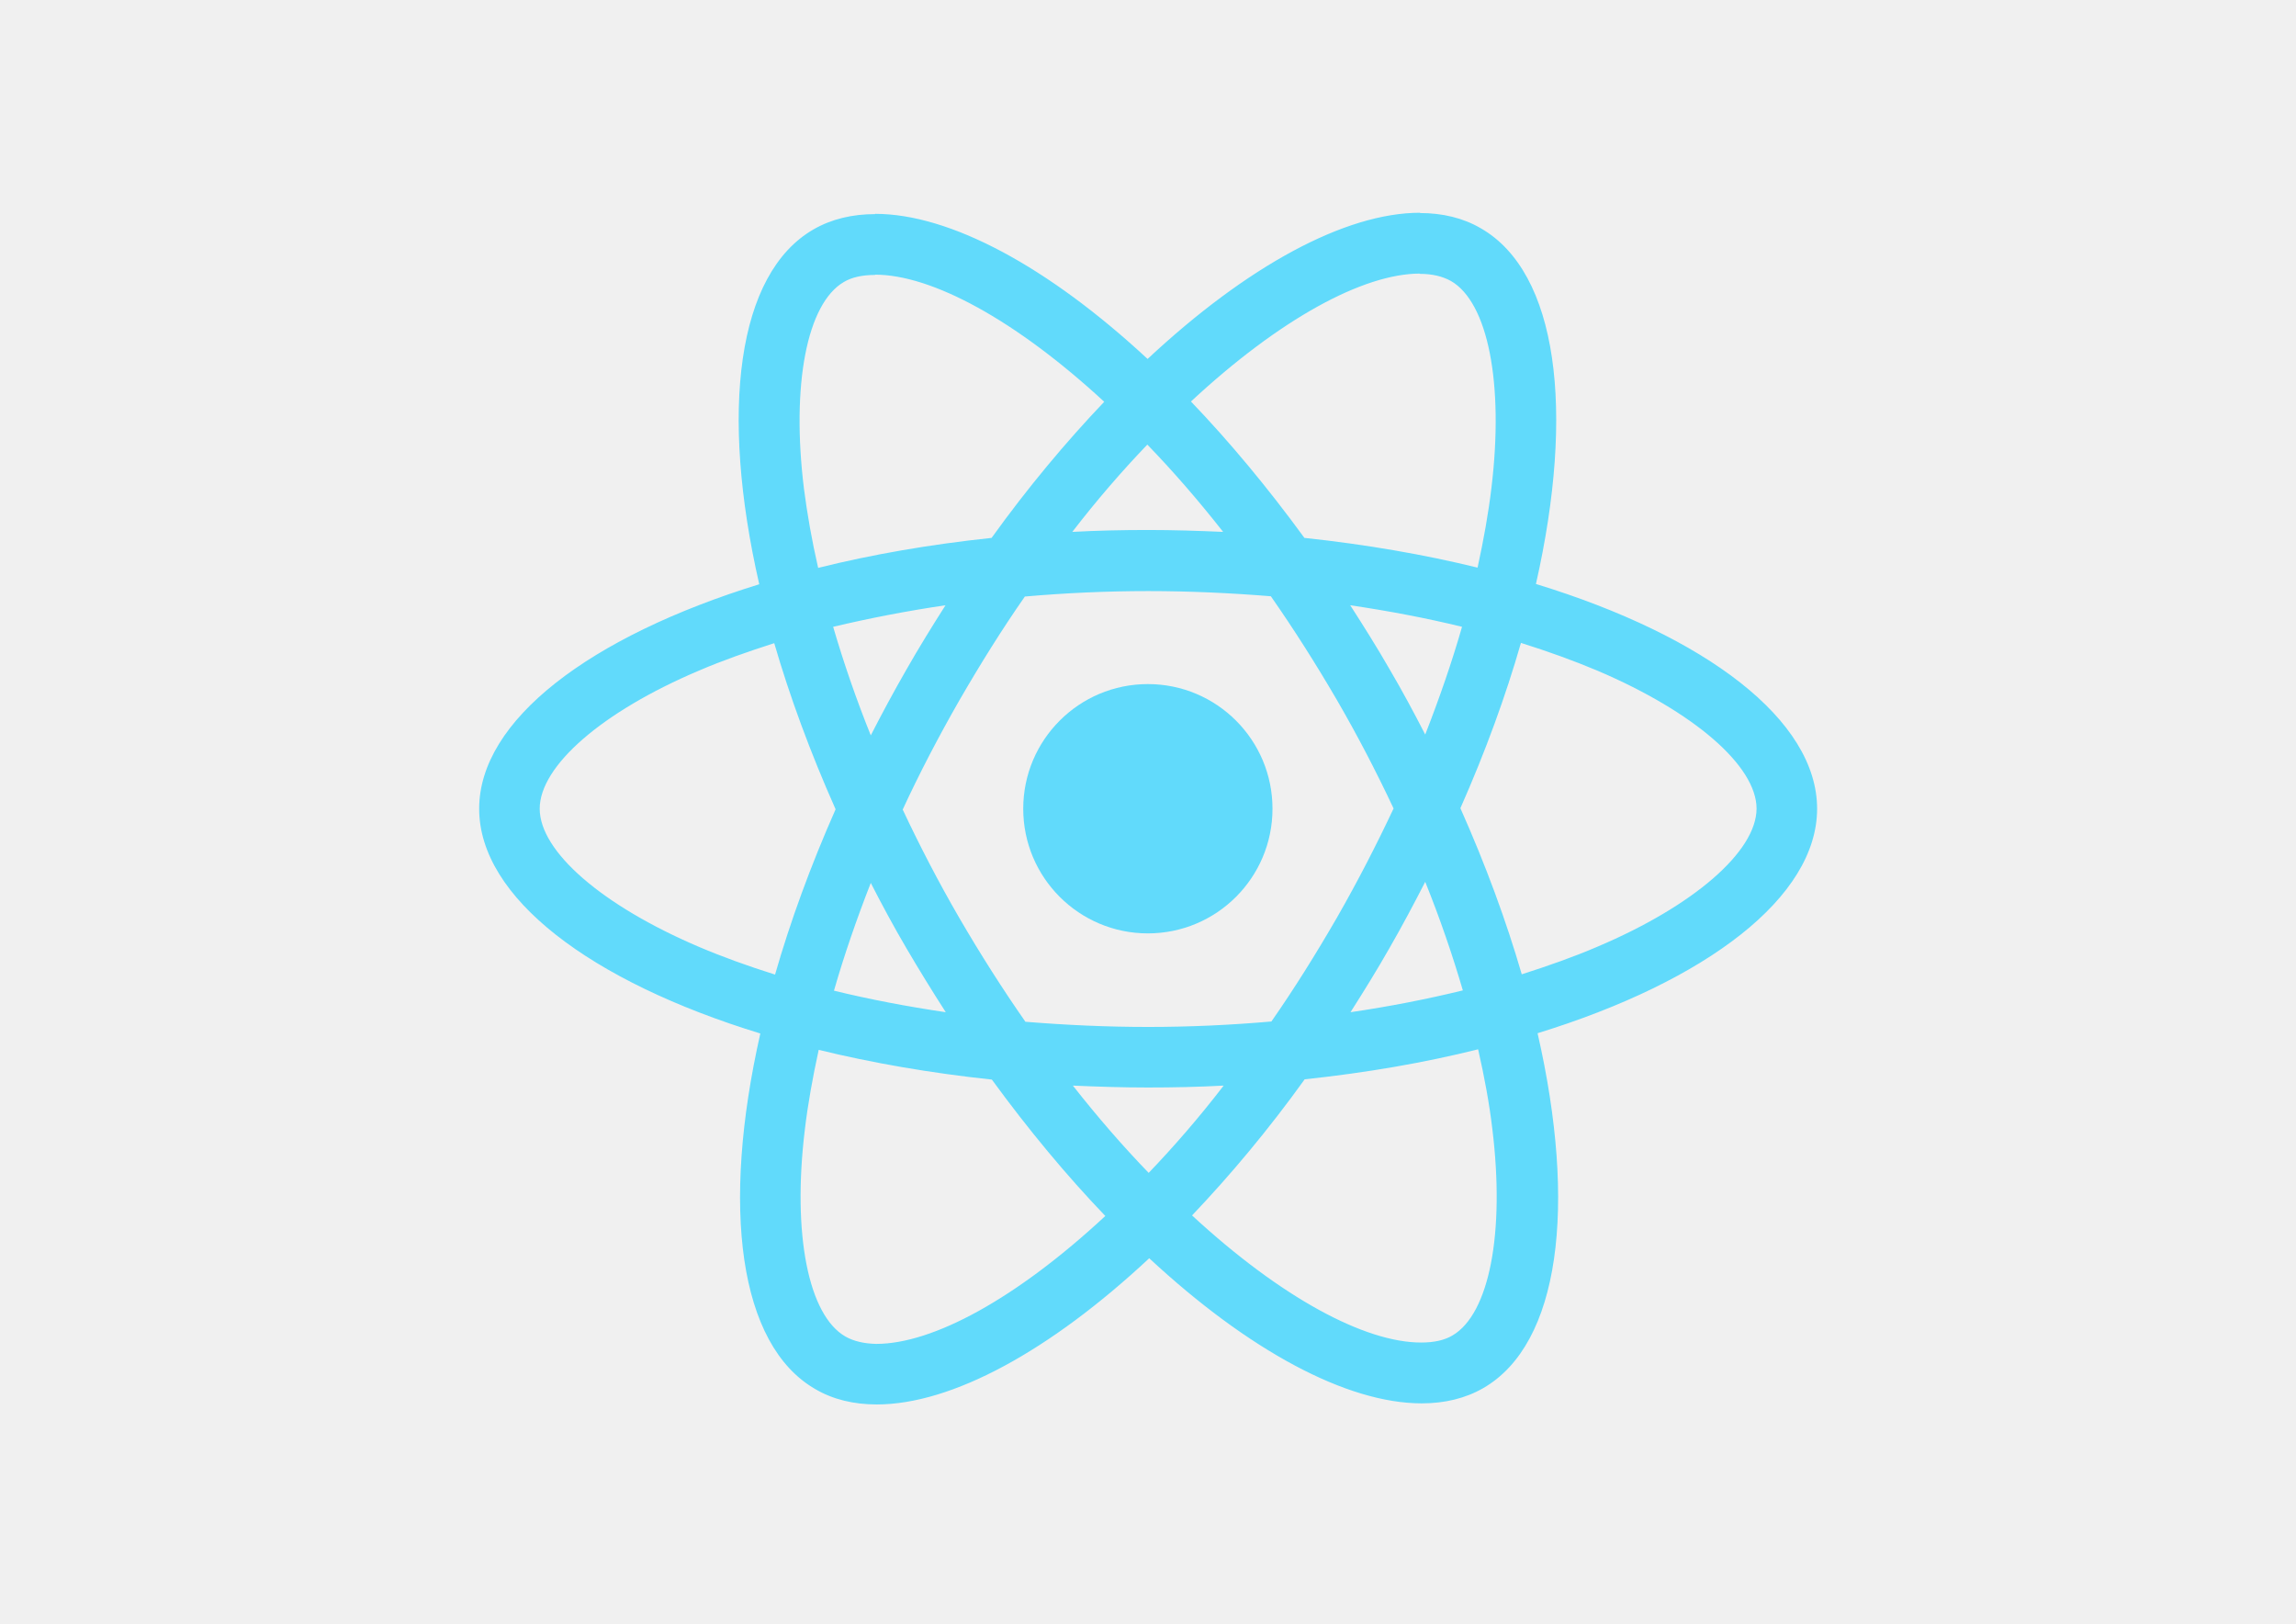
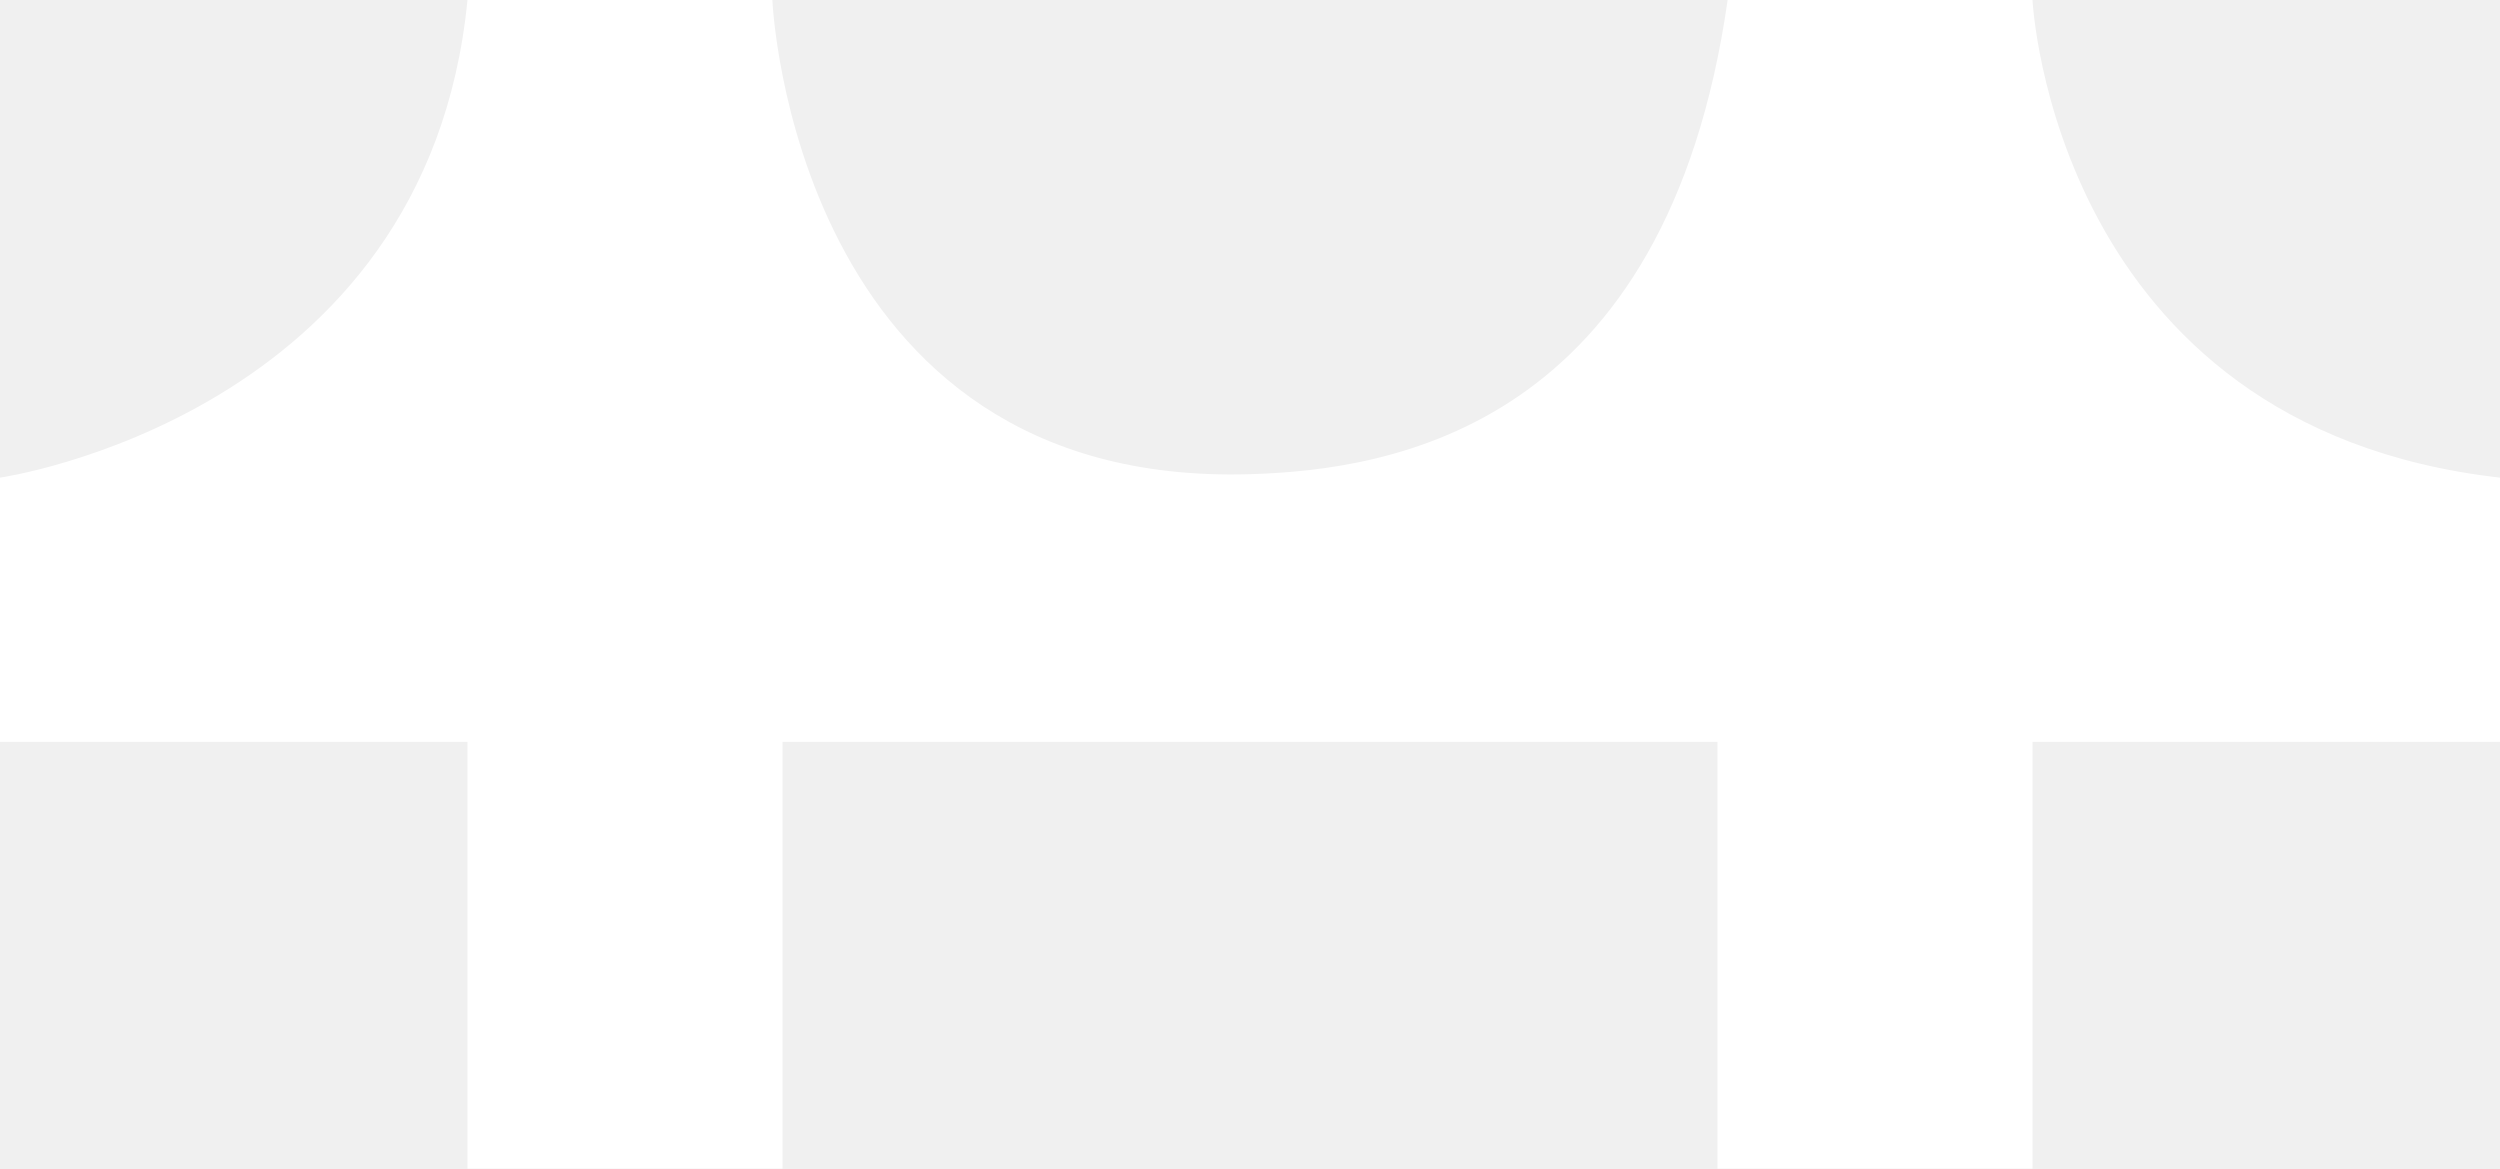
- <svg xmlns="http://www.w3.org/2000/svg" viewBox="0 0 841.9 595.3">
-   <g fill="#61DAFB">
-     <path d="M666.3 296.5c0-32.5-40.7-63.3-103.1-82.4 14.4-63.6 8-114.2-20.2-130.4-6.5-3.8-14.1-5.6-22.4-5.6v22.3c4.6 0 8.3.9 11.4 2.6 13.6 7.8 19.5 37.5 14.9 75.7-1.1 9.4-2.9 19.3-5.1 29.4-19.6-4.8-41-8.5-63.5-10.9-13.5-18.5-27.5-35.3-41.6-50 32.6-30.3 63.2-46.9 84-46.9V78c-27.5 0-63.5 19.6-99.9 53.6-36.4-33.8-72.4-53.2-99.9-53.2v22.3c20.7 0 51.4 16.5 84 46.6-14 14.7-28 31.4-41.3 49.9-22.6 2.4-44 6.1-63.6 11-2.3-10-4-19.7-5.2-29-4.7-38.2 1.1-67.9 14.6-75.8 3-1.8 6.9-2.6 11.5-2.6V78.5c-8.4 0-16 1.8-22.6 5.6-28.1 16.2-34.4 66.7-19.9 130.1-62.2 19.2-102.7 49.9-102.7 82.3 0 32.5 40.7 63.3 103.1 82.4-14.4 63.6-8 114.2 20.2 130.4 6.5 3.8 14.1 5.6 22.5 5.6 27.5 0 63.5-19.6 99.9-53.6 36.4 33.8 72.4 53.2 99.9 53.2 8.4 0 16-1.8 22.6-5.6 28.1-16.2 34.4-66.7 19.9-130.1 62-19.1 102.5-49.9 102.5-82.3zm-130.2-66.7c-3.7 12.9-8.3 26.2-13.5 39.5-4.1-8-8.4-16-13.1-24-4.6-8-9.5-15.8-14.4-23.4 14.2 2.1 27.9 4.7 41 7.9zm-45.8 106.5c-7.8 13.5-15.8 26.3-24.1 38.2-14.9 1.3-30 2-45.2 2-15.1 0-30.2-.7-45-1.9-8.3-11.9-16.4-24.6-24.2-38-7.6-13.1-14.5-26.4-20.8-39.8 6.2-13.4 13.2-26.8 20.7-39.9 7.8-13.5 15.8-26.3 24.1-38.2 14.9-1.3 30-2 45.2-2 15.1 0 30.2.7 45 1.9 8.3 11.9 16.4 24.6 24.2 38 7.6 13.1 14.5 26.4 20.8 39.8-6.3 13.4-13.2 26.8-20.7 39.9zm32.3-13c5.4 13.4 10 26.8 13.8 39.8-13.1 3.2-26.9 5.9-41.2 8 4.9-7.7 9.8-15.6 14.4-23.7 4.6-8 8.9-16.1 13-24.1zM421.2 430c-9.3-9.6-18.6-20.3-27.8-32 9 .4 18.2.7 27.5.7 9.4 0 18.7-.2 27.8-.7-9 11.7-18.3 22.4-27.5 32zm-74.4-58.9c-14.2-2.1-27.9-4.7-41-7.9 3.7-12.9 8.3-26.2 13.5-39.5 4.1 8 8.4 16 13.1 24 4.7 8 9.5 15.8 14.4 23.4zM420.7 163c9.3 9.6 18.6 20.3 27.8 32-9-.4-18.2-.7-27.5-.7-9.4 0-18.7.2-27.8.7 9-11.7 18.3-22.4 27.5-32zm-74 58.9c-4.9 7.7-9.8 15.6-14.4 23.7-4.6 8-8.9 16-13 24-5.4-13.4-10-26.8-13.8-39.8 13.1-3.1 26.9-5.8 41.2-7.9zm-90.5 125.2c-35.4-15.1-58.3-34.9-58.3-50.6 0-15.7 22.9-35.6 58.3-50.6 8.6-3.7 18-7 27.7-10.1 5.7 19.6 13.2 40 22.5 60.9-9.2 20.8-16.6 41.1-22.2 60.6-9.9-3.1-19.3-6.5-28-10.2zM310 490c-13.6-7.8-19.5-37.5-14.9-75.7 1.1-9.4 2.9-19.3 5.1-29.4 19.6 4.8 41 8.5 63.5 10.9 13.5 18.5 27.5 35.3 41.6 50-32.6 30.3-63.2 46.9-84 46.9-4.5-.1-8.3-1-11.3-2.7zm237.2-76.2c4.7 38.2-1.1 67.9-14.6 75.8-3 1.8-6.9 2.6-11.5 2.6-20.7 0-51.4-16.5-84-46.6 14-14.7 28-31.4 41.3-49.9 22.6-2.4 44-6.1 63.6-11 2.3 10.1 4.1 19.8 5.2 29.1zm38.5-66.7c-8.6 3.7-18 7-27.7 10.1-5.7-19.6-13.2-40-22.5-60.9 9.2-20.8 16.6-41.1 22.2-60.6 9.9 3.1 19.3 6.5 28.1 10.2 35.4 15.1 58.3 34.9 58.3 50.6-.1 15.7-23 35.6-58.4 50.6zM320.8 78.4z" />
-     <circle cx="420.9" cy="296.5" r="45.7" />
-     <path d="M520.5 78.1z" />
+ <svg xmlns="http://www.w3.org/2000/svg" viewBox="0 0 246 115">
+   <defs>
+     <style>.cls-1{fill:#fff;}</style>
+   </defs>
+   <g id="Lag_2" data-name="Lag 2">
+     <g id="Lag_2-2" data-name="Lag 2">
+       <path class="cls-1" d="M0,47S42,41,46,0H76s2,48,47,46.66C137,46.25,164,42,170,0h30s2,42,46,47V73H200v42H169V73H77v42H46V73H0Z" />
+     </g>
  </g>
</svg>
